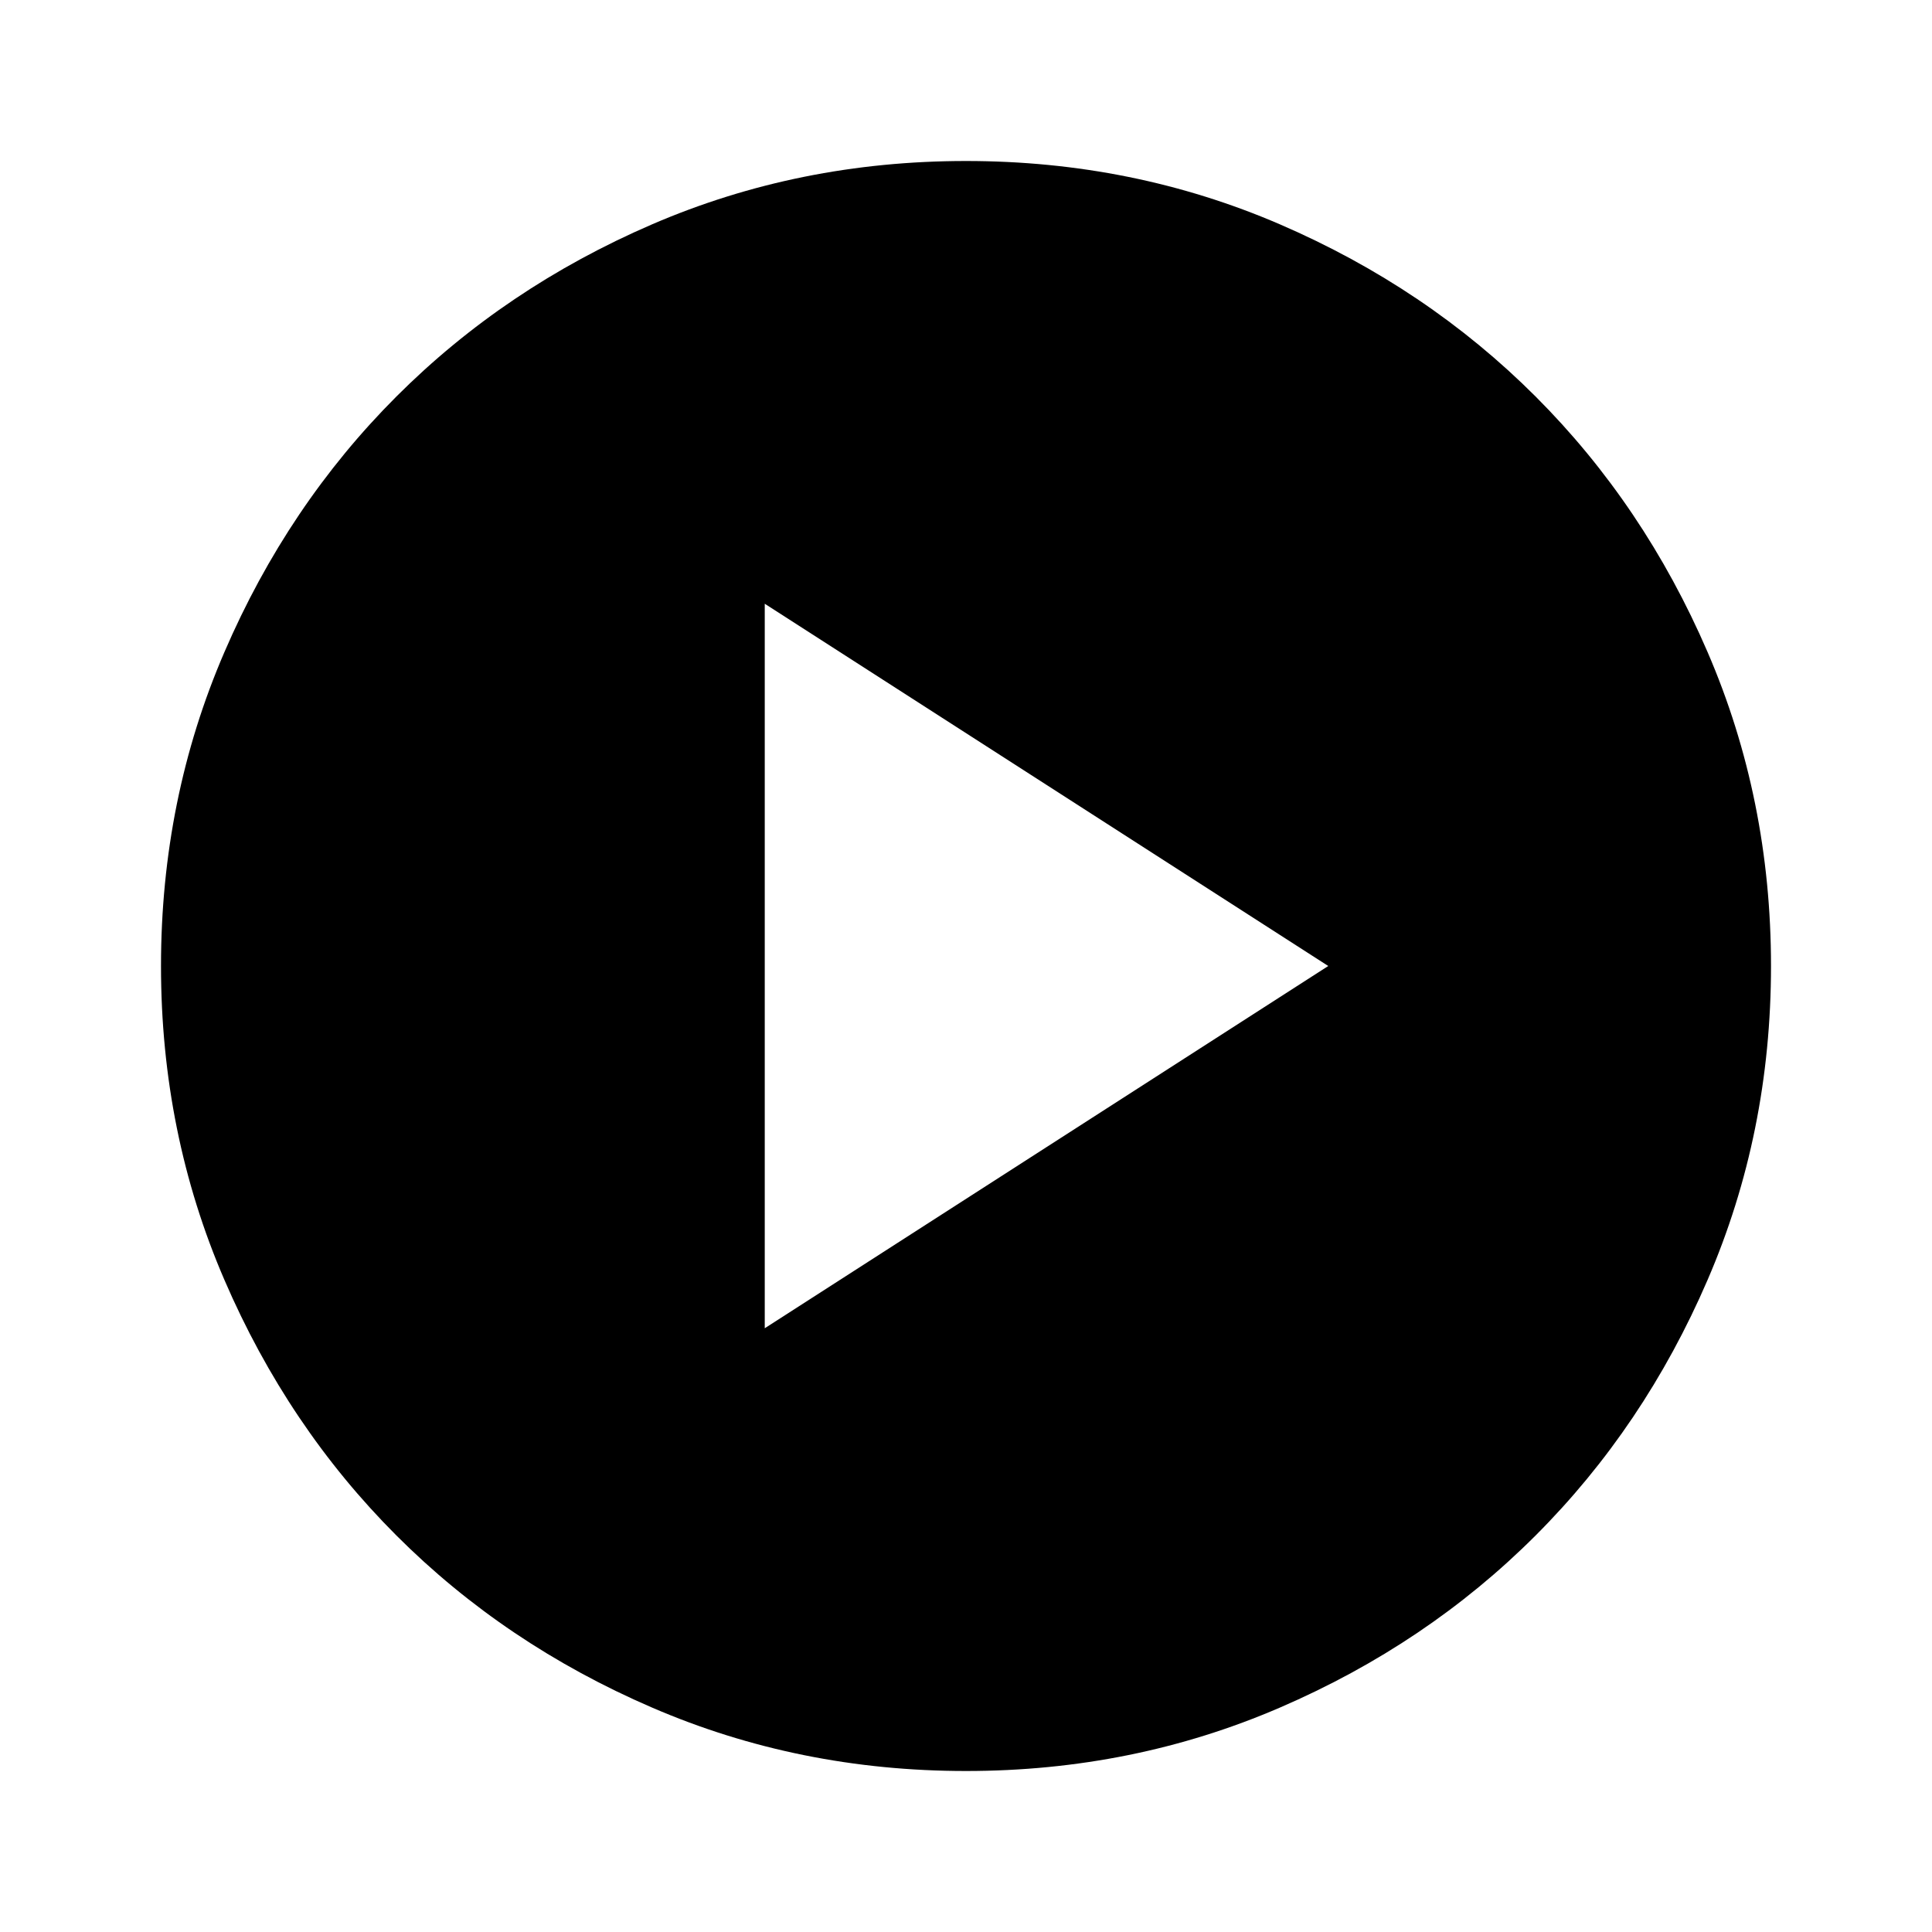
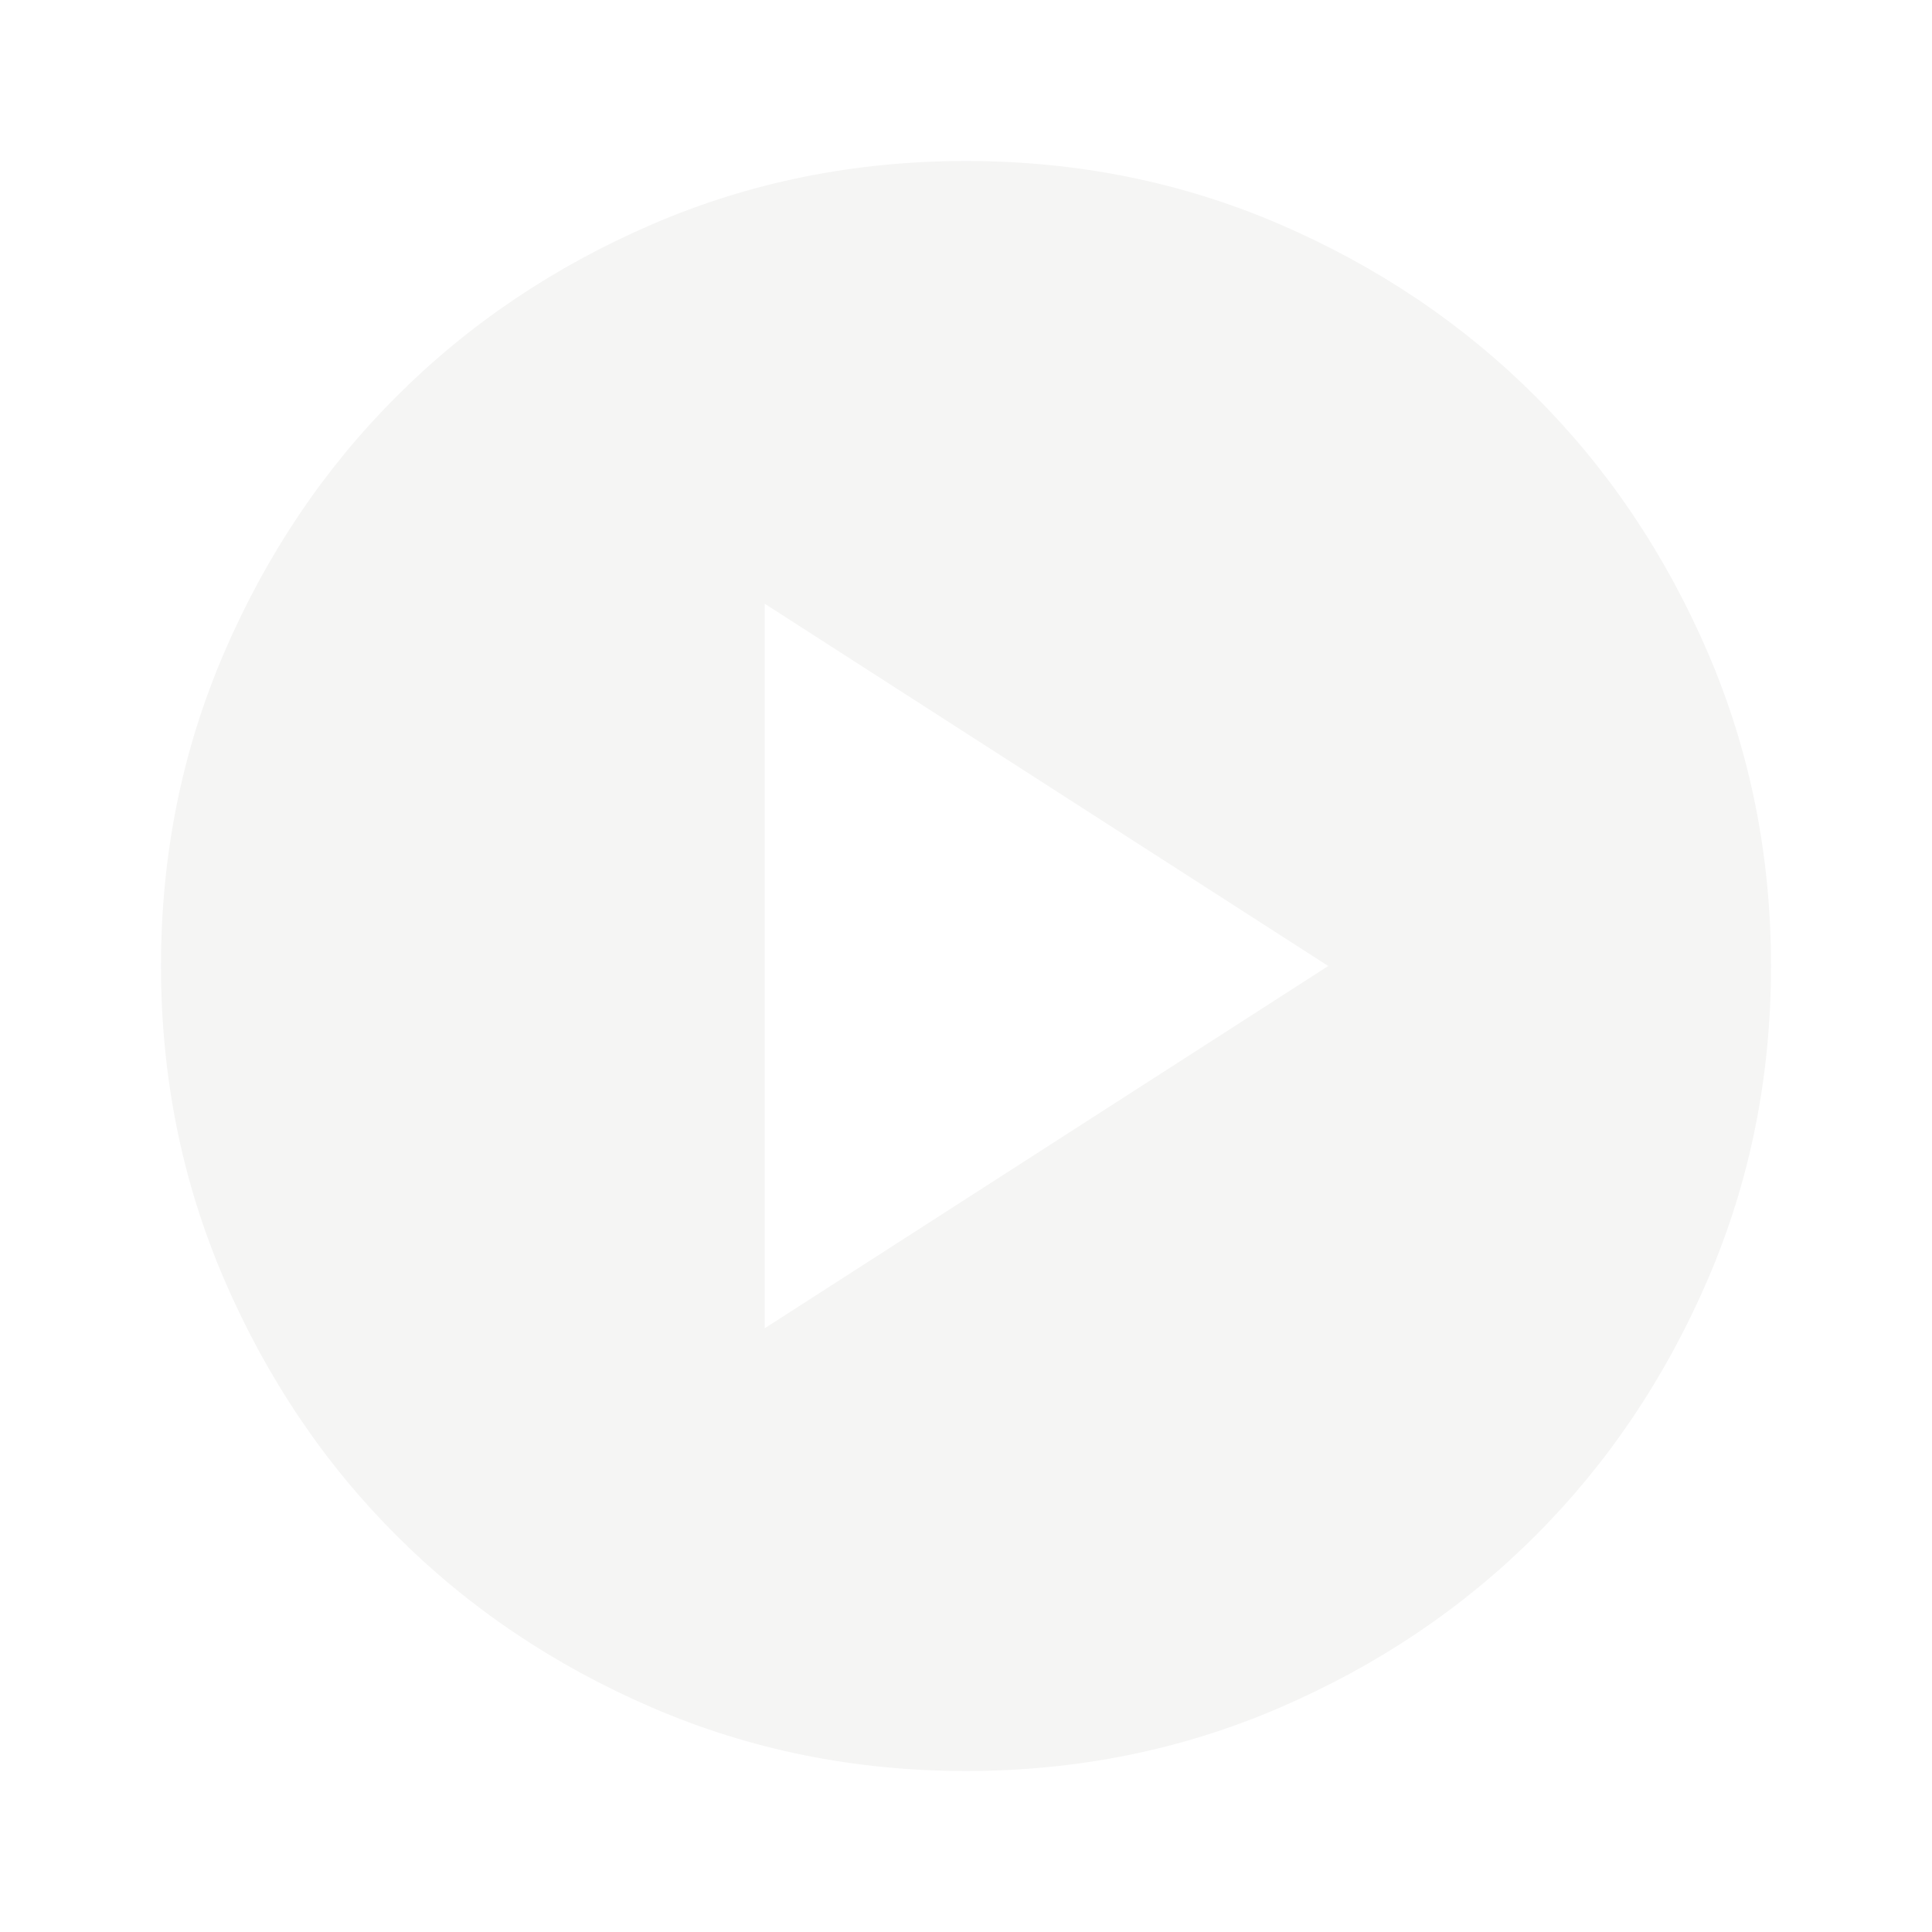
<svg xmlns="http://www.w3.org/2000/svg" aria-hidden="true" class="iconify iconify--material-symbols" width="32" height="32" viewBox="0 0 24 24">
-   <path fill="currentColor" d="M12 22q-2.075 0-3.9-.788-1.825-.787-3.175-2.137-1.35-1.35-2.137-3.175Q2 14.075 2 12t.788-3.9q.787-1.825 2.137-3.175 1.35-1.35 3.175-2.138Q9.925 2 12 2t3.9.787q1.825.788 3.175 2.138 1.35 1.35 2.137 3.175Q22 9.925 22 12t-.788 3.9q-.787 1.825-2.137 3.175-1.35 1.35-3.175 2.137Q14.075 22 12 22Zm-2.5-5.5 7-4.5-7-4.5Z" />
+   <path fill="#f5f5f4" d="M12 22q-2.075 0-3.9-.788-1.825-.787-3.175-2.137-1.35-1.35-2.137-3.175Q2 14.075 2 12t.788-3.9q.787-1.825 2.137-3.175 1.35-1.35 3.175-2.138Q9.925 2 12 2t3.9.787q1.825.788 3.175 2.138 1.35 1.35 2.137 3.175Q22 9.925 22 12t-.788 3.9q-.787 1.825-2.137 3.175-1.35 1.35-3.175 2.137Q14.075 22 12 22Zm-2.5-5.5 7-4.5-7-4.5Z" />
</svg>
